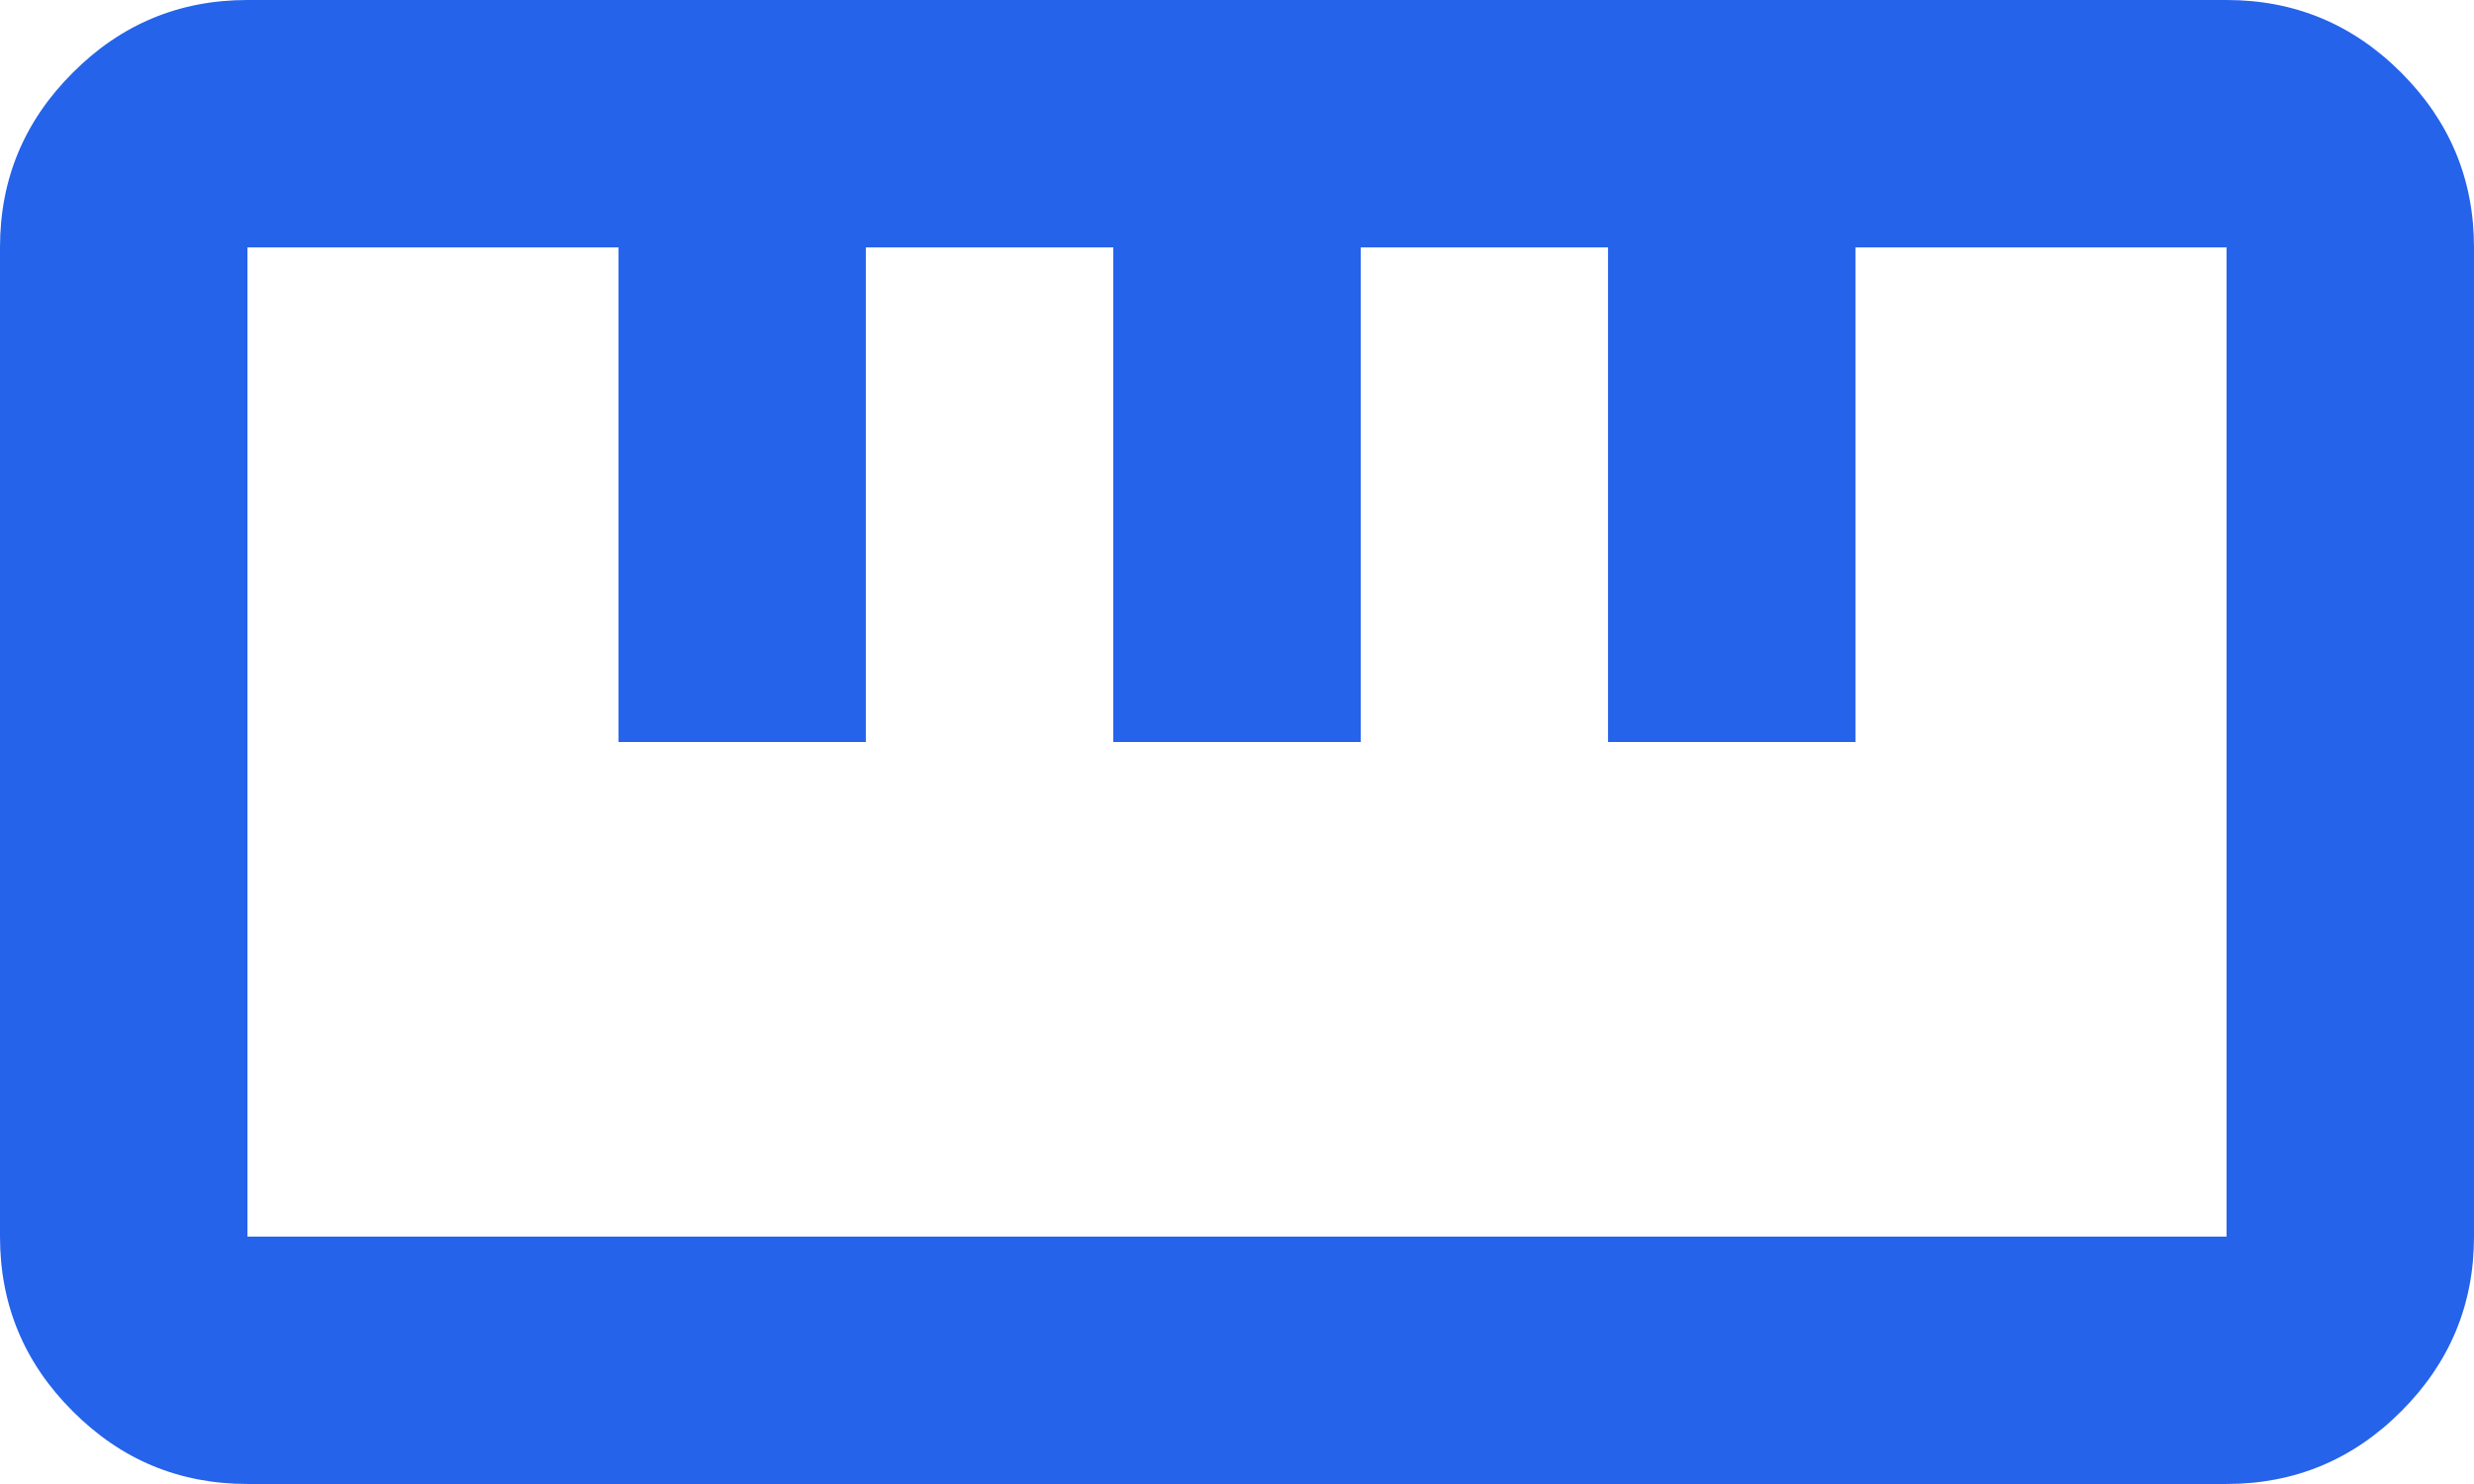
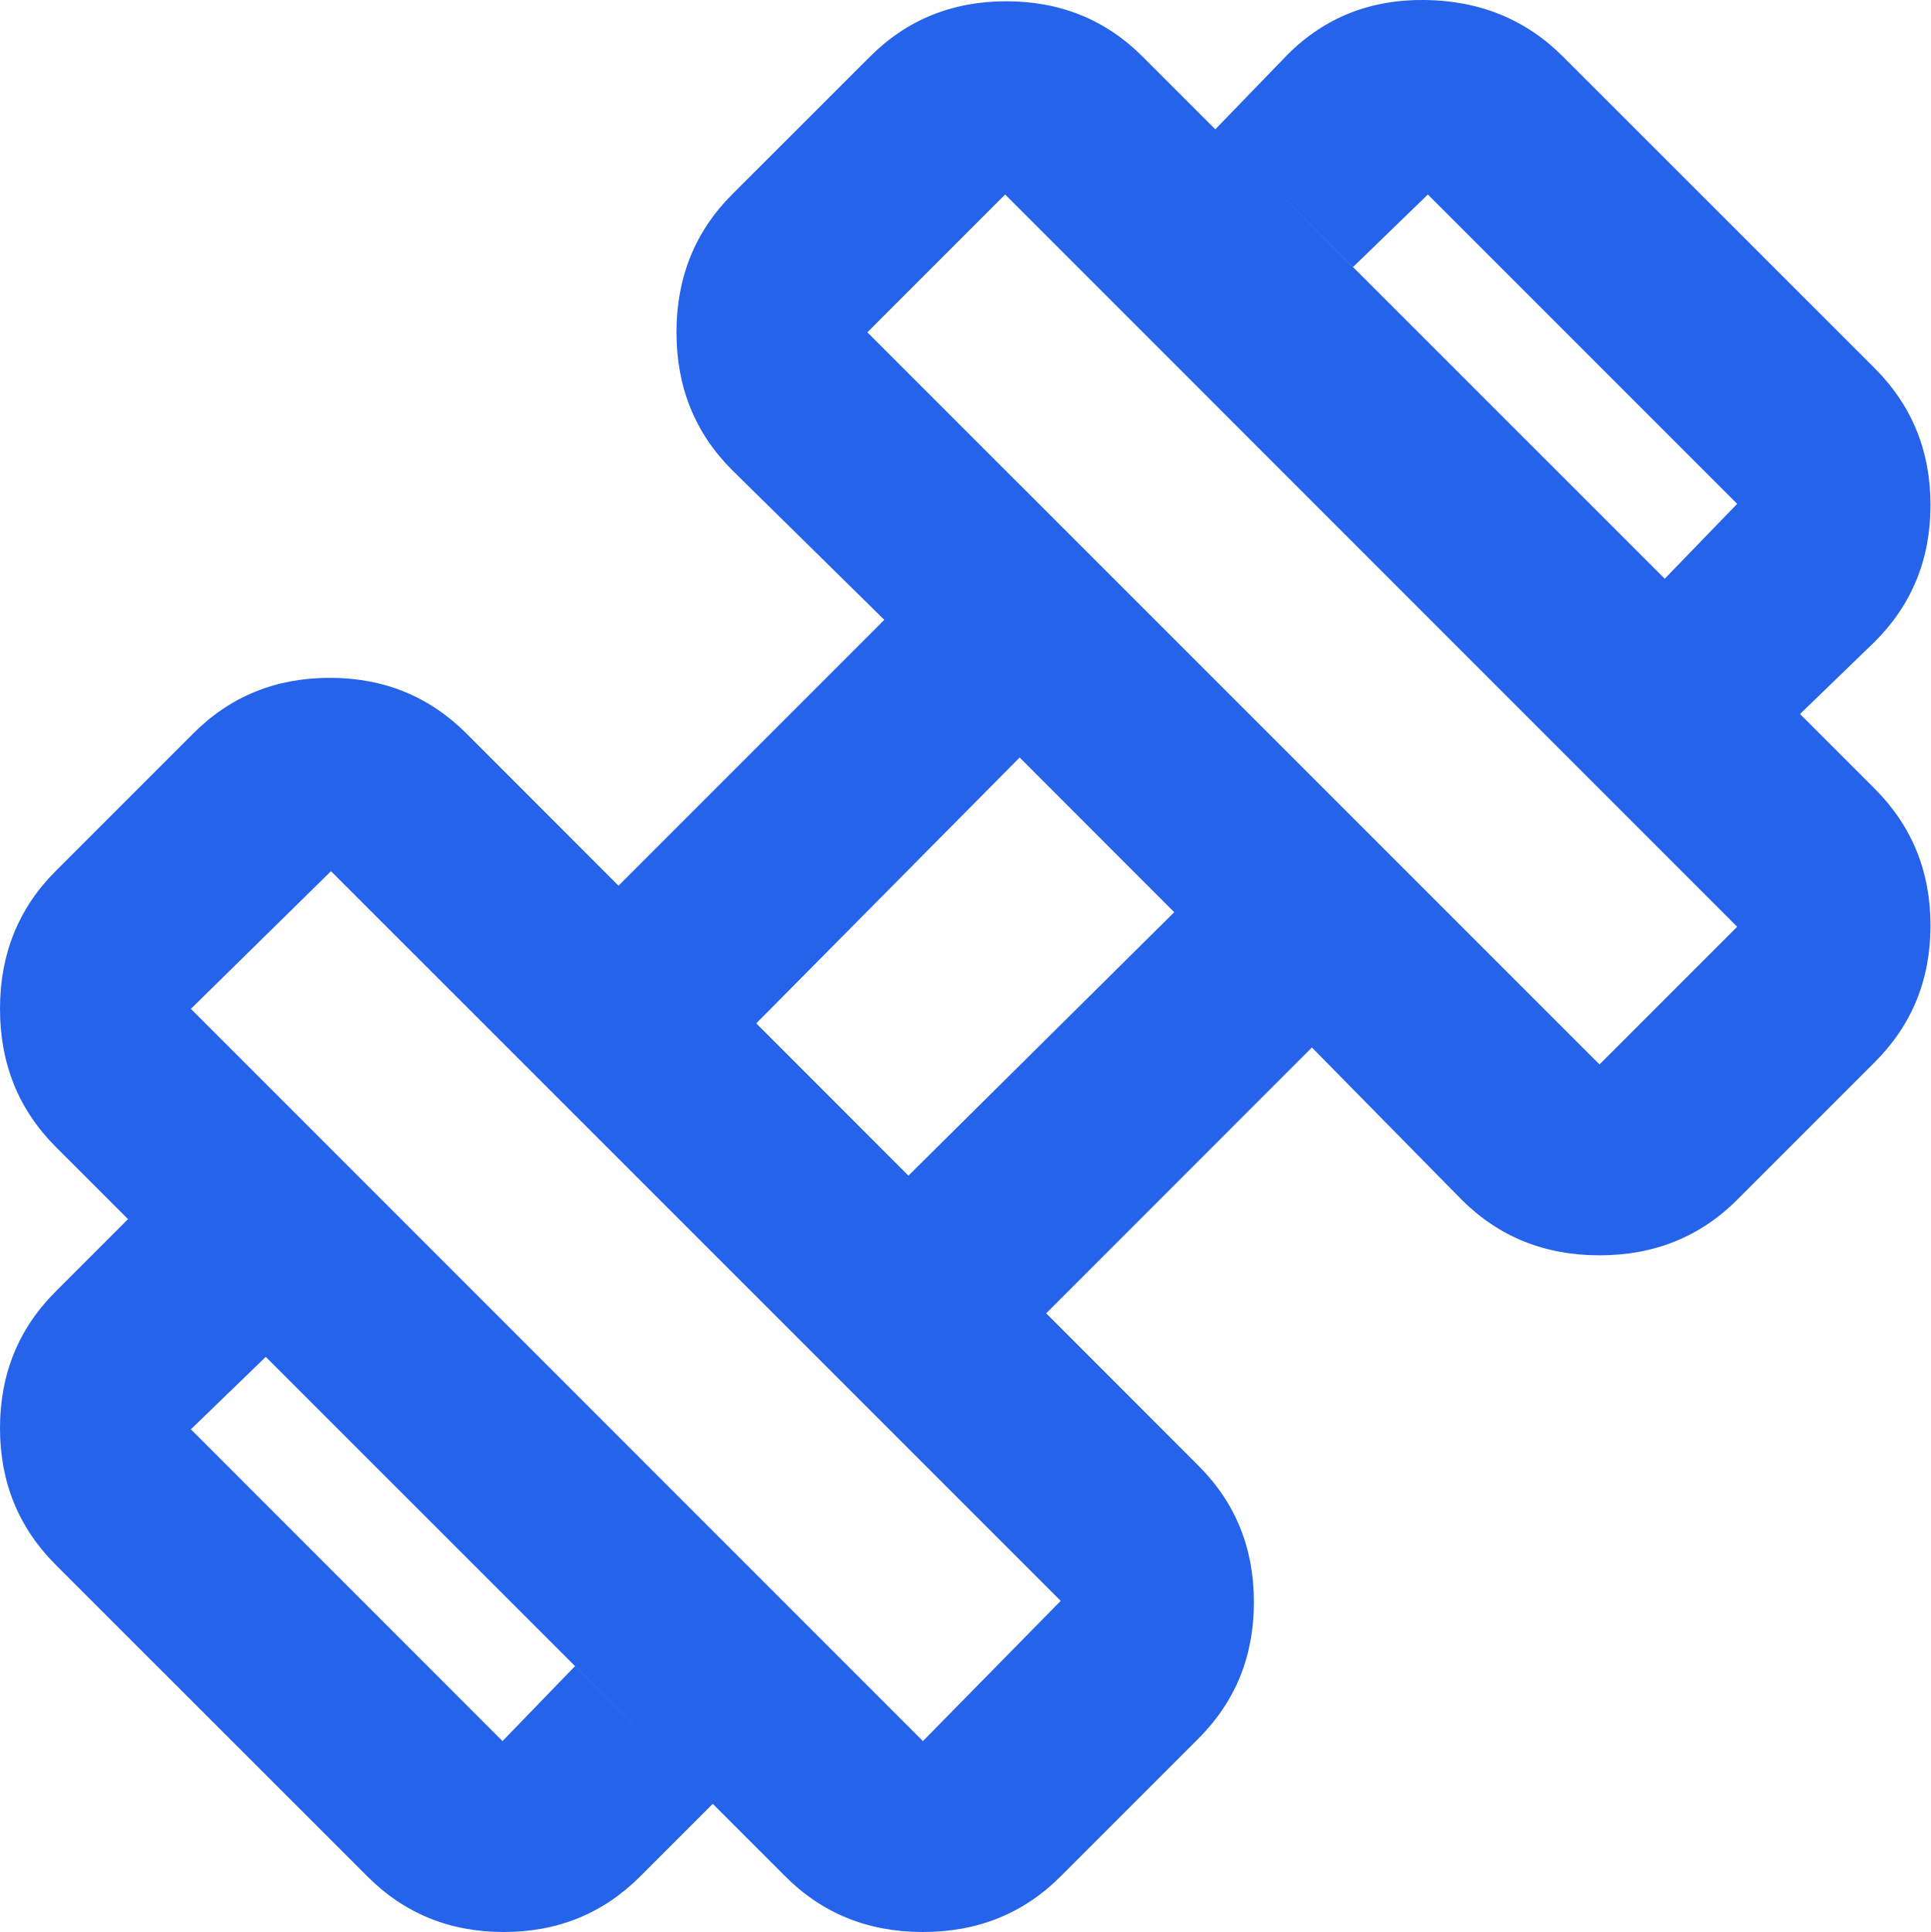
- <svg xmlns="http://www.w3.org/2000/svg" preserveAspectRatio="none" overflow="visible" style="display: block;" width="16.667" height="10" viewBox="0 0 16.667 10" fill="none">
+ <svg xmlns="http://www.w3.org/2000/svg" preserveAspectRatio="none" overflow="visible" style="display: block;" width="16.646" height="16.657" viewBox="0 0 16.646 16.657" fill="none">
  <g id="Container">
-     <path id="Icon" d="M1.667 10C1.208 10 0.816 9.837 0.49 9.51C0.163 9.184 0 8.792 0 8.333V1.667C0 1.208 0.163 0.816 0.49 0.49C0.816 0.163 1.208 0 1.667 0H15C15.458 0 15.851 0.163 16.177 0.49C16.503 0.816 16.667 1.208 16.667 1.667V8.333C16.667 8.792 16.503 9.184 16.177 9.51C15.851 9.837 15.458 10 15 10H1.667V10M1.667 8.333H15V8.333V8.333V1.667V1.667V1.667H12.5V5H10.833V1.667H9.167V5H7.5V1.667H5.833V5H4.167V1.667H1.667V1.667V1.667V8.333V8.333V8.333V8.333M4.167 5V5H5.833V5H4.167V5M7.5 5V5H9.167V5H7.5V5M10.833 5V5H12.5V5H10.833V5M8.333 5V5V5V5V5V5V5V5V5V5V5V5V5V5V5V5V5V5V5V5V5V5V5V5V5V5" fill="#2563EB" />
+     <path id="Icon" d="M15.521 6.156L14.354 4.99L14.979 4.344V4.344V4.344L12.312 1.677V1.677V1.677L11.667 2.302L10.479 1.115L11.104 0.469C11.424 0.15 11.819 -0.007 12.292 0C12.764 0.007 13.16 0.17 13.479 0.49L16.167 3.177C16.486 3.497 16.646 3.889 16.646 4.354C16.646 4.82 16.486 5.212 16.167 5.531L15.521 6.156V6.156M5.521 16.177C5.201 16.497 4.809 16.657 4.344 16.657C3.878 16.657 3.486 16.497 3.167 16.177L0.479 13.49C0.16 13.17 0 12.778 0 12.313C0 11.847 0.16 11.455 0.479 11.136L1.104 10.511L2.292 11.698L1.646 12.323V12.323V12.323L4.333 15.011V15.011V15.011L4.958 14.365L6.146 15.552L5.521 16.177V16.177M13.792 9.177L14.979 7.99V7.99V7.99L8.667 1.677V1.677V1.677L7.479 2.865V2.865V2.865L13.792 9.177V9.177V9.177V9.177M7.958 15.011L9.146 13.802V13.802V13.802L2.854 7.511V7.511V7.511L1.646 8.698V8.698V8.698L7.958 15.011V15.011V15.011V15.011M7.833 10.136L10.125 7.865L8.792 6.531L6.521 8.823L7.833 10.136V10.136M9.146 16.177C8.826 16.497 8.431 16.657 7.958 16.657C7.486 16.657 7.09 16.497 6.771 16.177L0.479 9.886C0.16 9.566 0 9.17 0 8.698C0 8.226 0.16 7.83 0.479 7.511L1.667 6.323C1.986 6.004 2.378 5.844 2.844 5.844C3.309 5.844 3.701 6.004 4.021 6.323L5.333 7.636L7.625 5.344L6.312 4.052C5.993 3.733 5.833 3.337 5.833 2.865C5.833 2.393 5.993 1.997 6.312 1.677L7.5 0.49C7.819 0.17 8.212 0.011 8.677 0.011C9.142 0.011 9.535 0.17 9.854 0.49L16.167 6.802C16.486 7.122 16.646 7.514 16.646 7.979C16.646 8.445 16.486 8.837 16.167 9.156L14.979 10.344C14.66 10.663 14.264 10.823 13.792 10.823C13.319 10.823 12.924 10.663 12.604 10.344L11.312 9.031L9.021 11.323L10.333 12.636C10.653 12.955 10.812 13.347 10.812 13.813C10.812 14.278 10.653 14.67 10.333 14.99L9.146 16.177V16.177" fill="#2563EB" />
  </g>
</svg>
